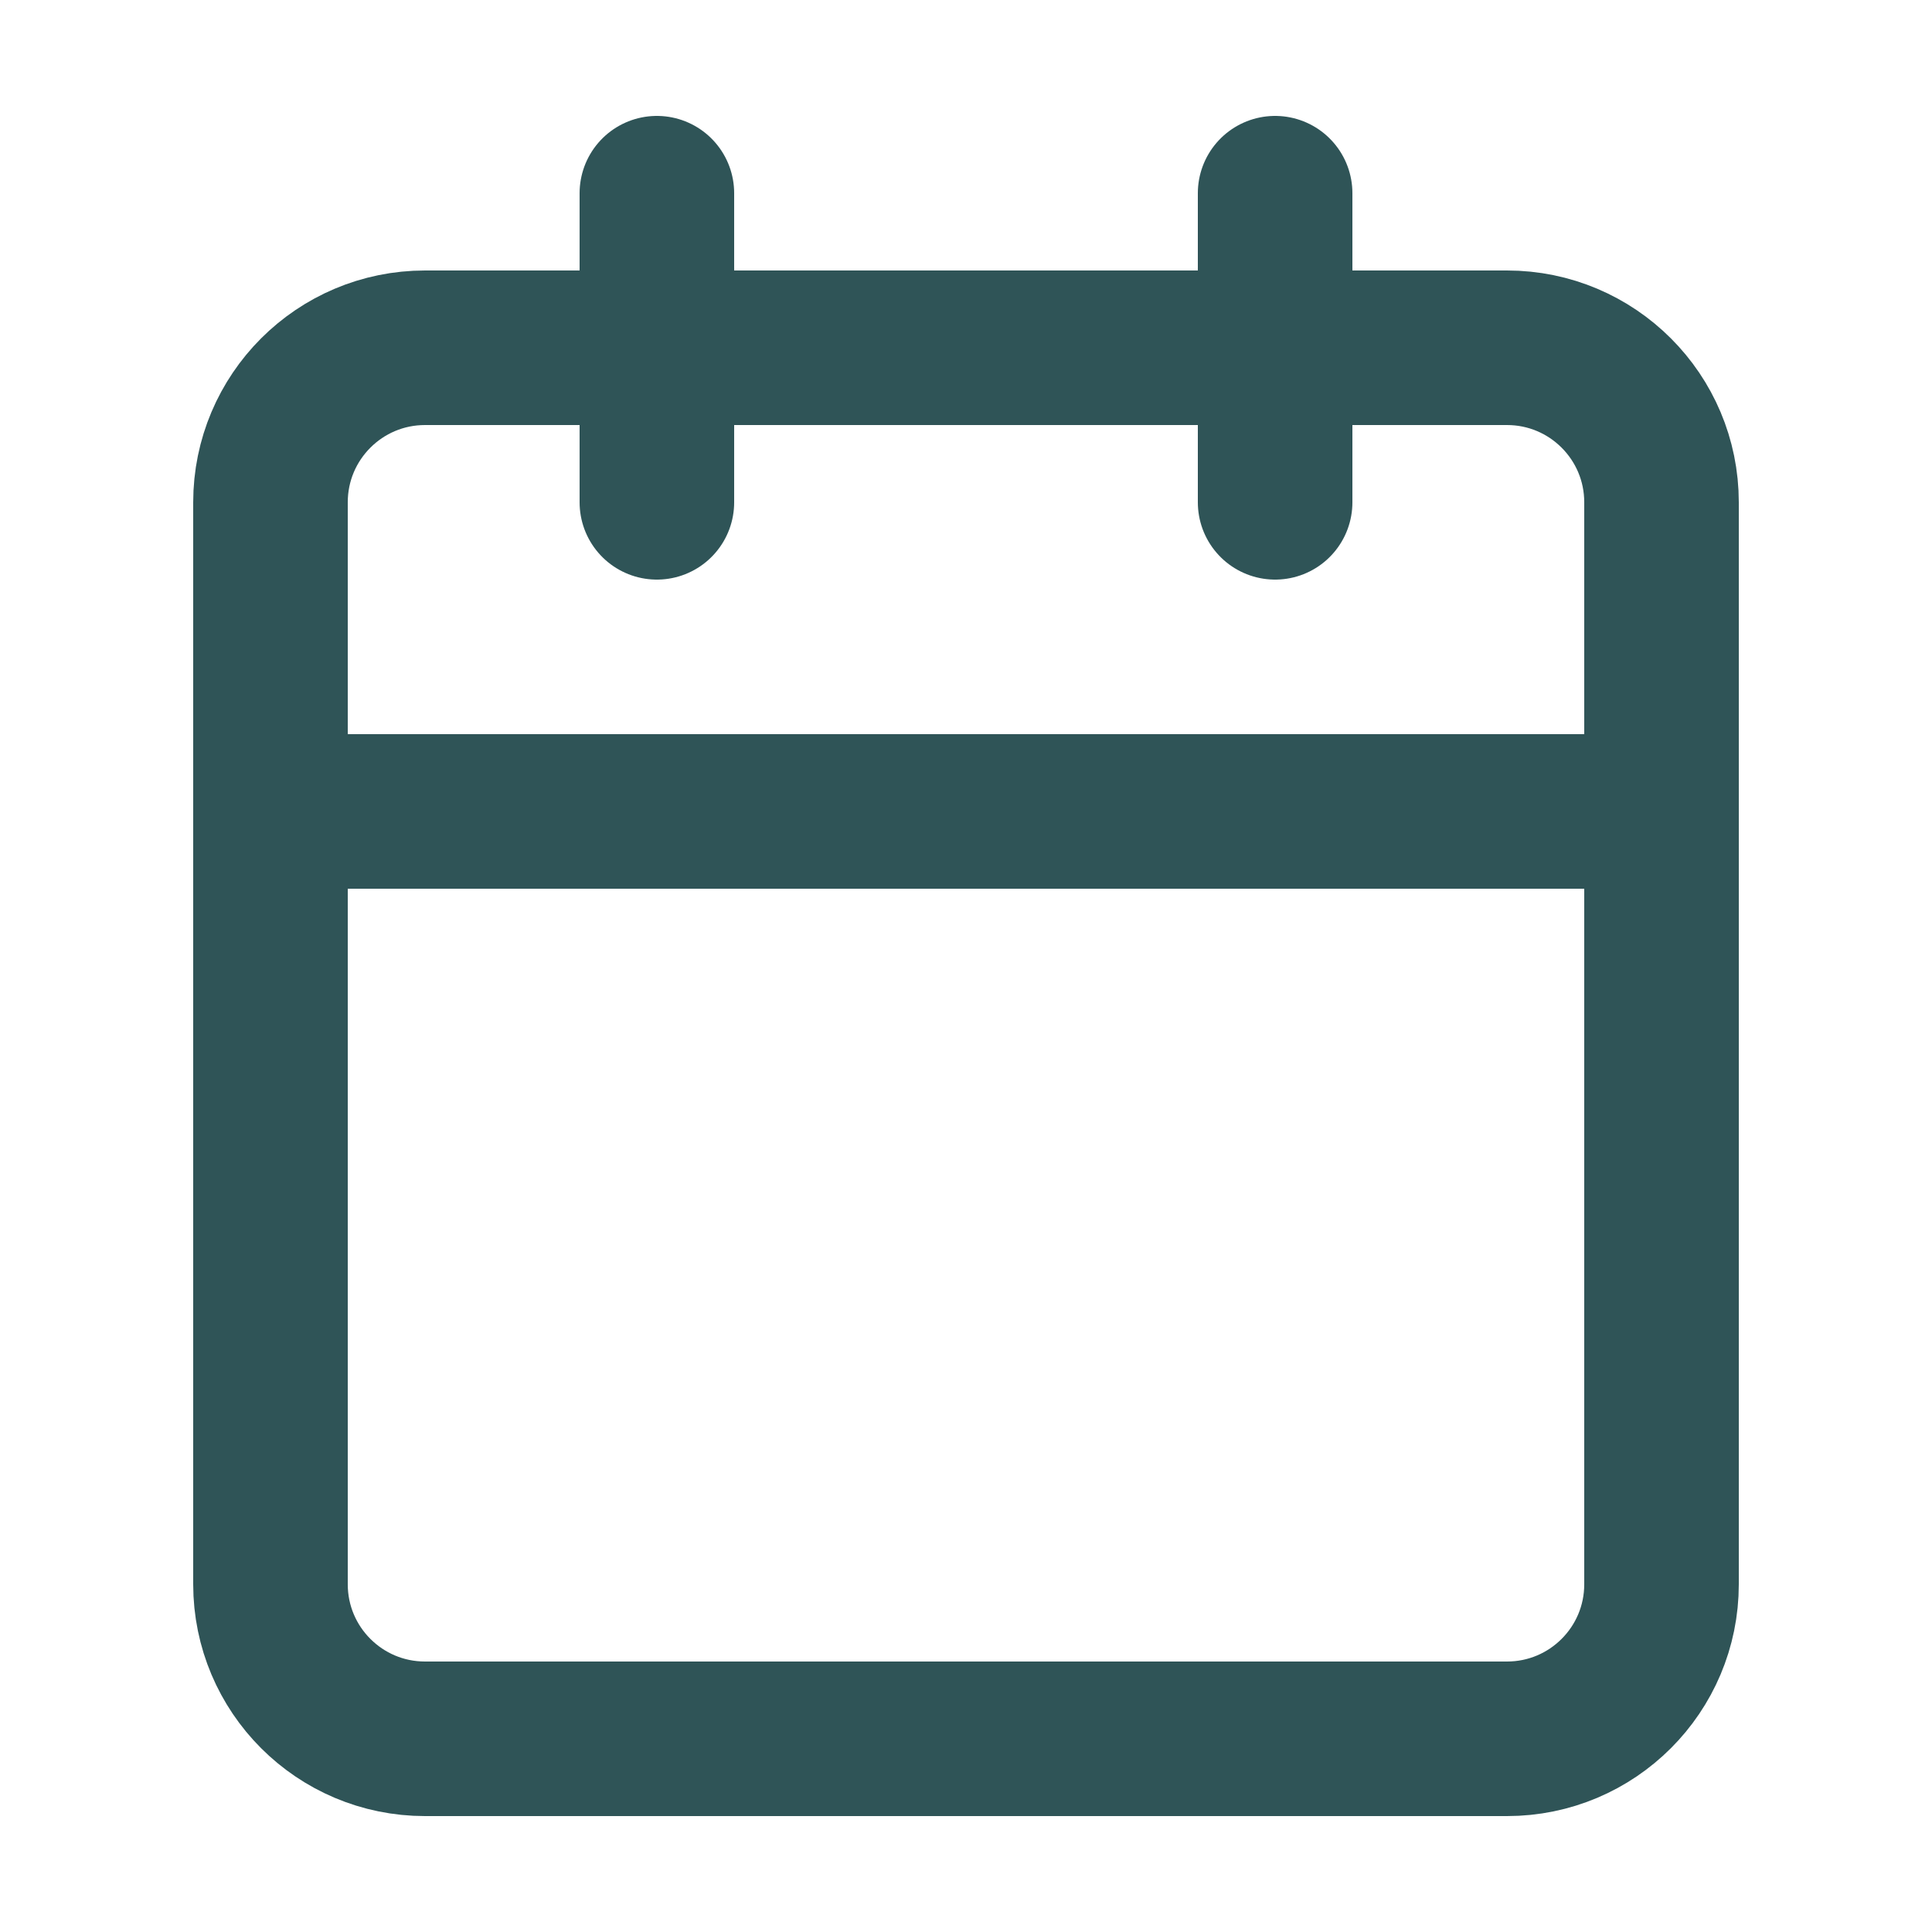
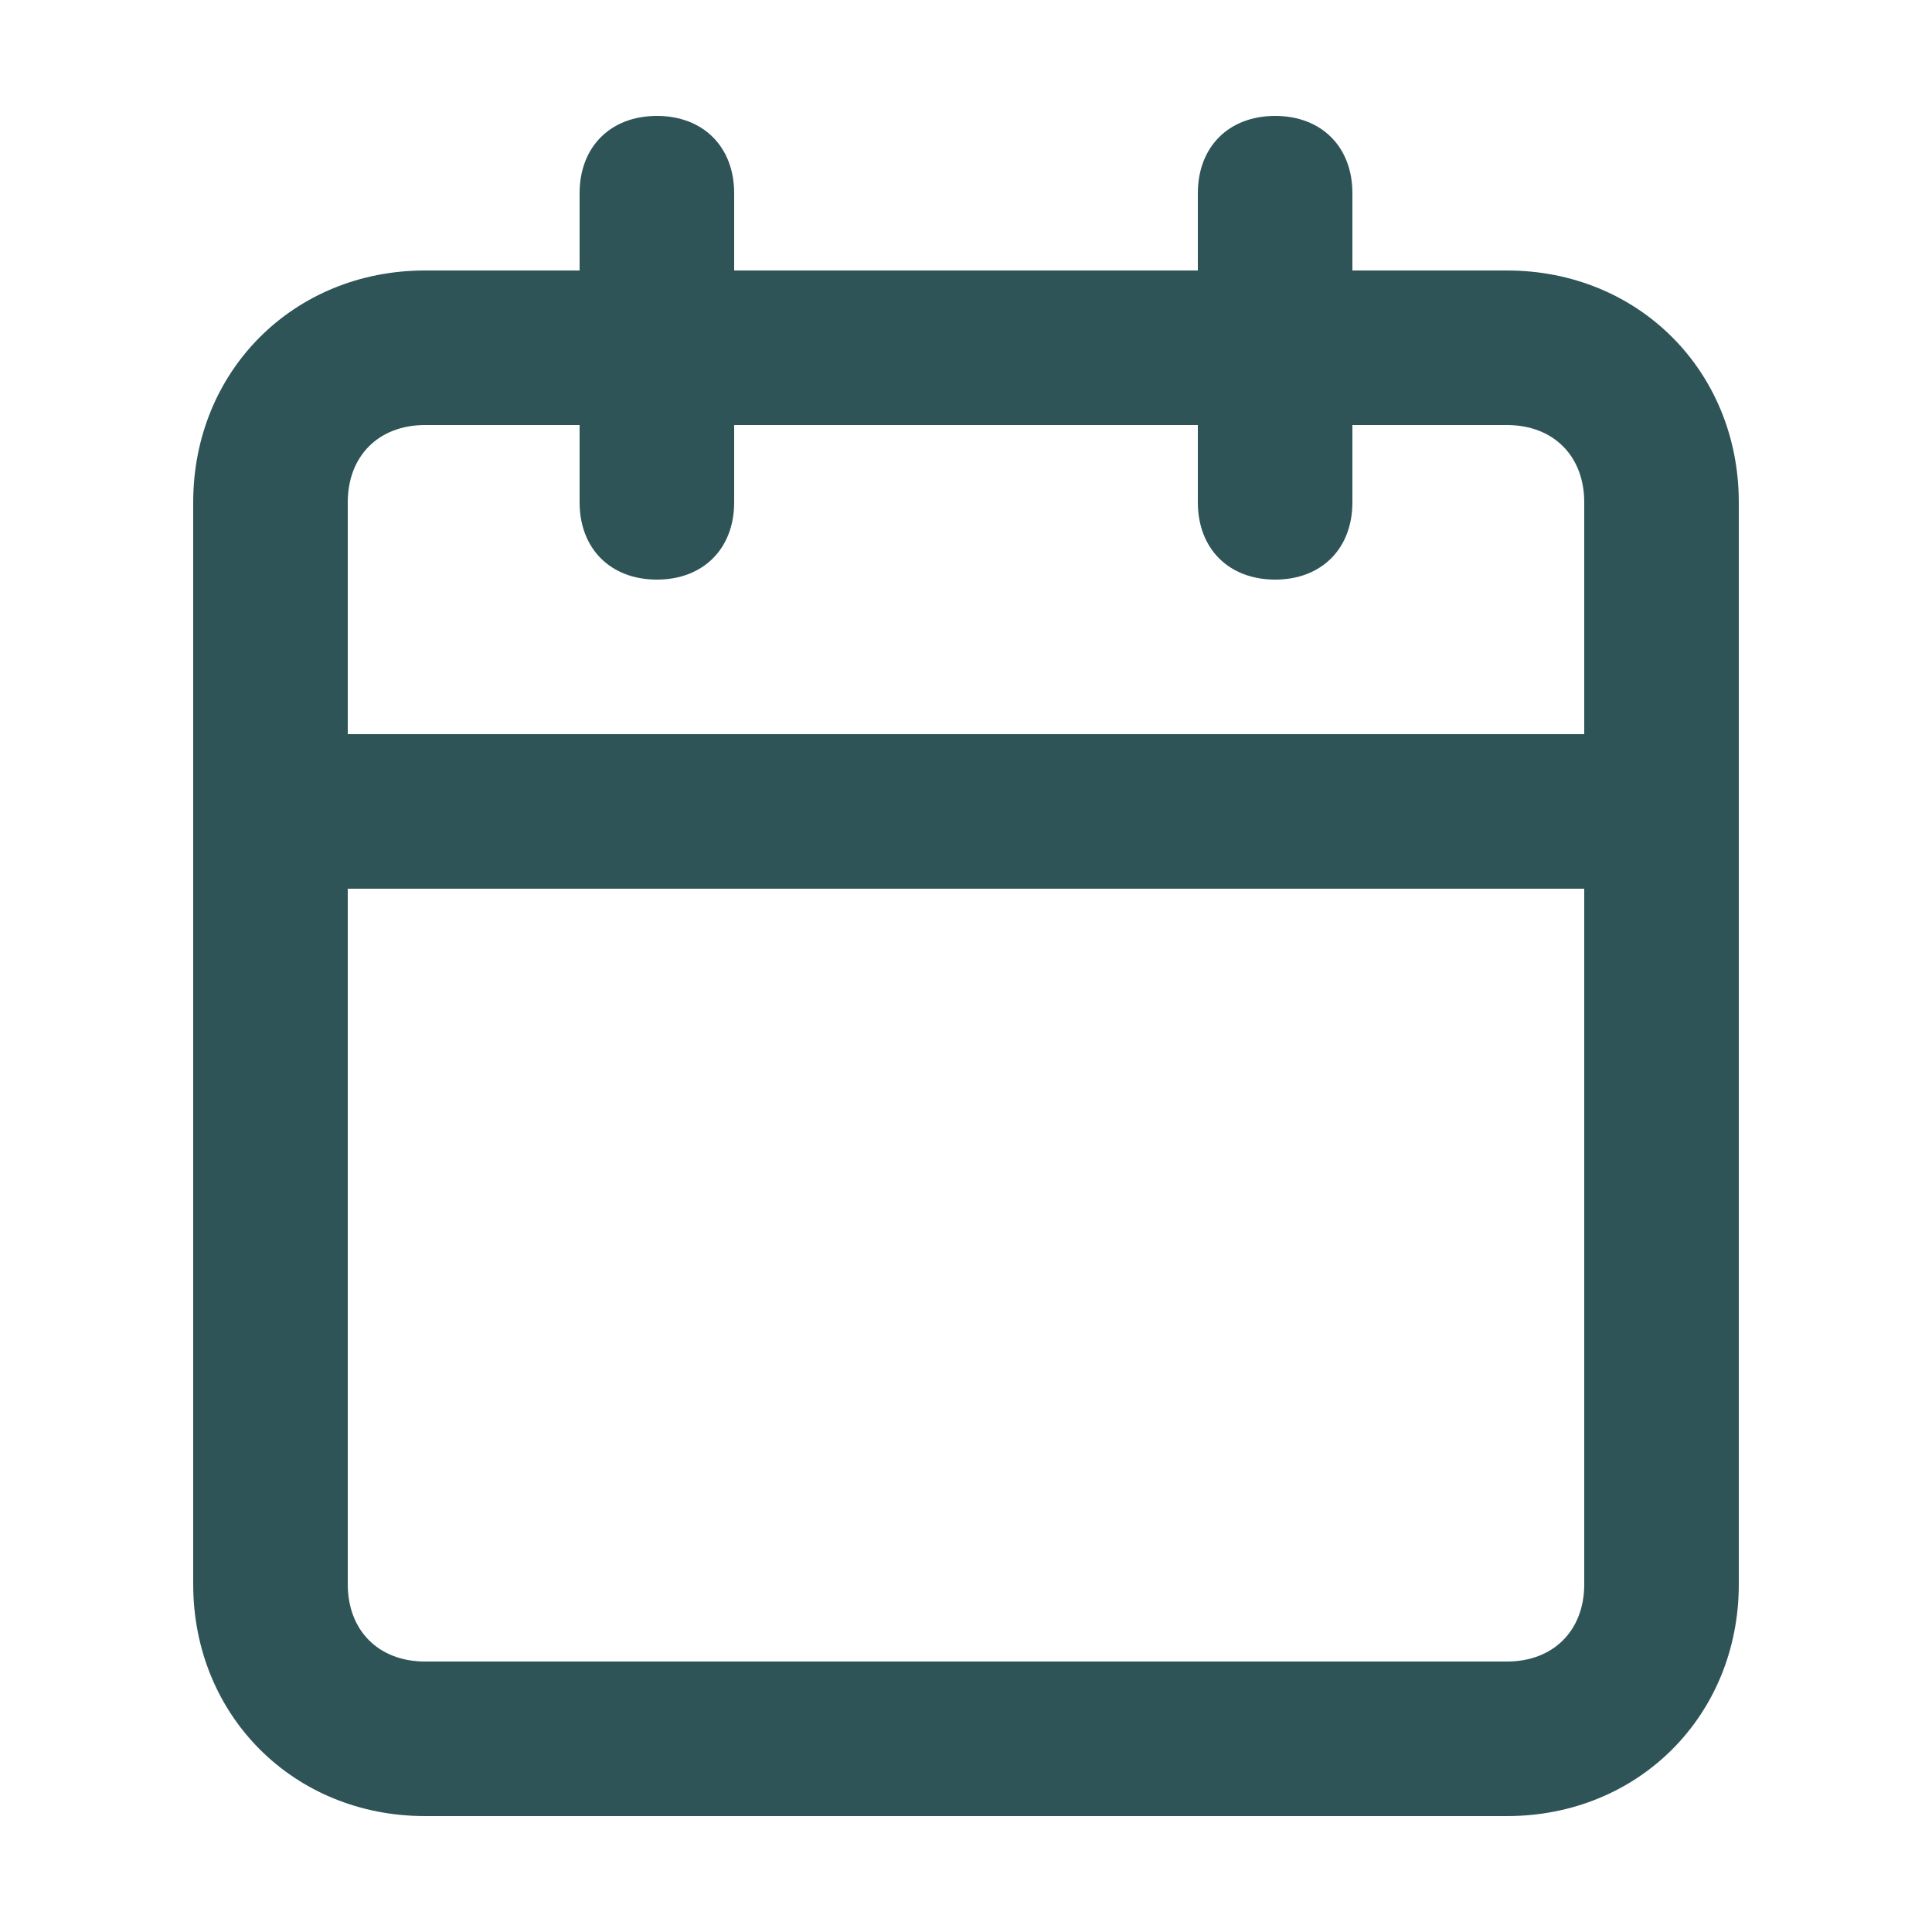
- <svg xmlns="http://www.w3.org/2000/svg" width="25" height="25" viewBox="0 0 25 25" fill="none">
-   <path fill-rule="evenodd" clip-rule="evenodd" d="M3.5 6.5C3.5 5.395 4.395 4.5 5.5 4.5H19.5C20.605 4.5 21.5 5.395 21.5 6.5V20.5C21.5 21.605 20.605 22.5 19.5 22.5H5.5C4.395 22.5 3.5 21.605 3.5 20.5V6.5Z" stroke="#2F5457" stroke-width="2" stroke-linecap="round" stroke-linejoin="round" />
-   <path d="M16.5 2.5V6.5" stroke="#2F5457" stroke-width="2" stroke-linecap="round" stroke-linejoin="round" />
-   <path d="M8.5 2.5V6.5" stroke="#2F5457" stroke-width="2" stroke-linecap="round" stroke-linejoin="round" />
-   <path d="M3.5 10.5H21.5" stroke="#2F5457" stroke-width="2" stroke-linecap="round" stroke-linejoin="round" />
+ <svg xmlns="http://www.w3.org/2000/svg" version="1.1" id="レイヤー_1" x="0px" y="0px" viewBox="0 0 25 25" style="enable-background:new 0 0 25 25;" xml:space="preserve">
+   <style type="text/css">
+ 	.st0{fill:#2F5457;}
+ </style>
+   <path class="st0" d="M19.5,3.5h-2v-1c0-0.6-0.4-1-1-1s-1,0.4-1,1v1h-6v-1c0-0.6-0.4-1-1-1s-1,0.4-1,1v1h-2c-1.7,0-3,1.3-3,3v14  c0,1.7,1.3,3,3,3h14c1.7,0,3-1.3,3-3v-14C22.5,4.8,21.2,3.5,19.5,3.5z M5.5,5.5h2v1c0,0.6,0.4,1,1,1s1-0.4,1-1v-1h6v1  c0,0.6,0.4,1,1,1s1-0.4,1-1v-1h2c0.6,0,1,0.4,1,1v3h-16v-3C4.5,5.9,4.9,5.5,5.5,5.5z M19.5,21.5h-14c-0.6,0-1-0.4-1-1v-9h16v9  C20.5,21.1,20.1,21.5,19.5,21.5z" />
</svg>
